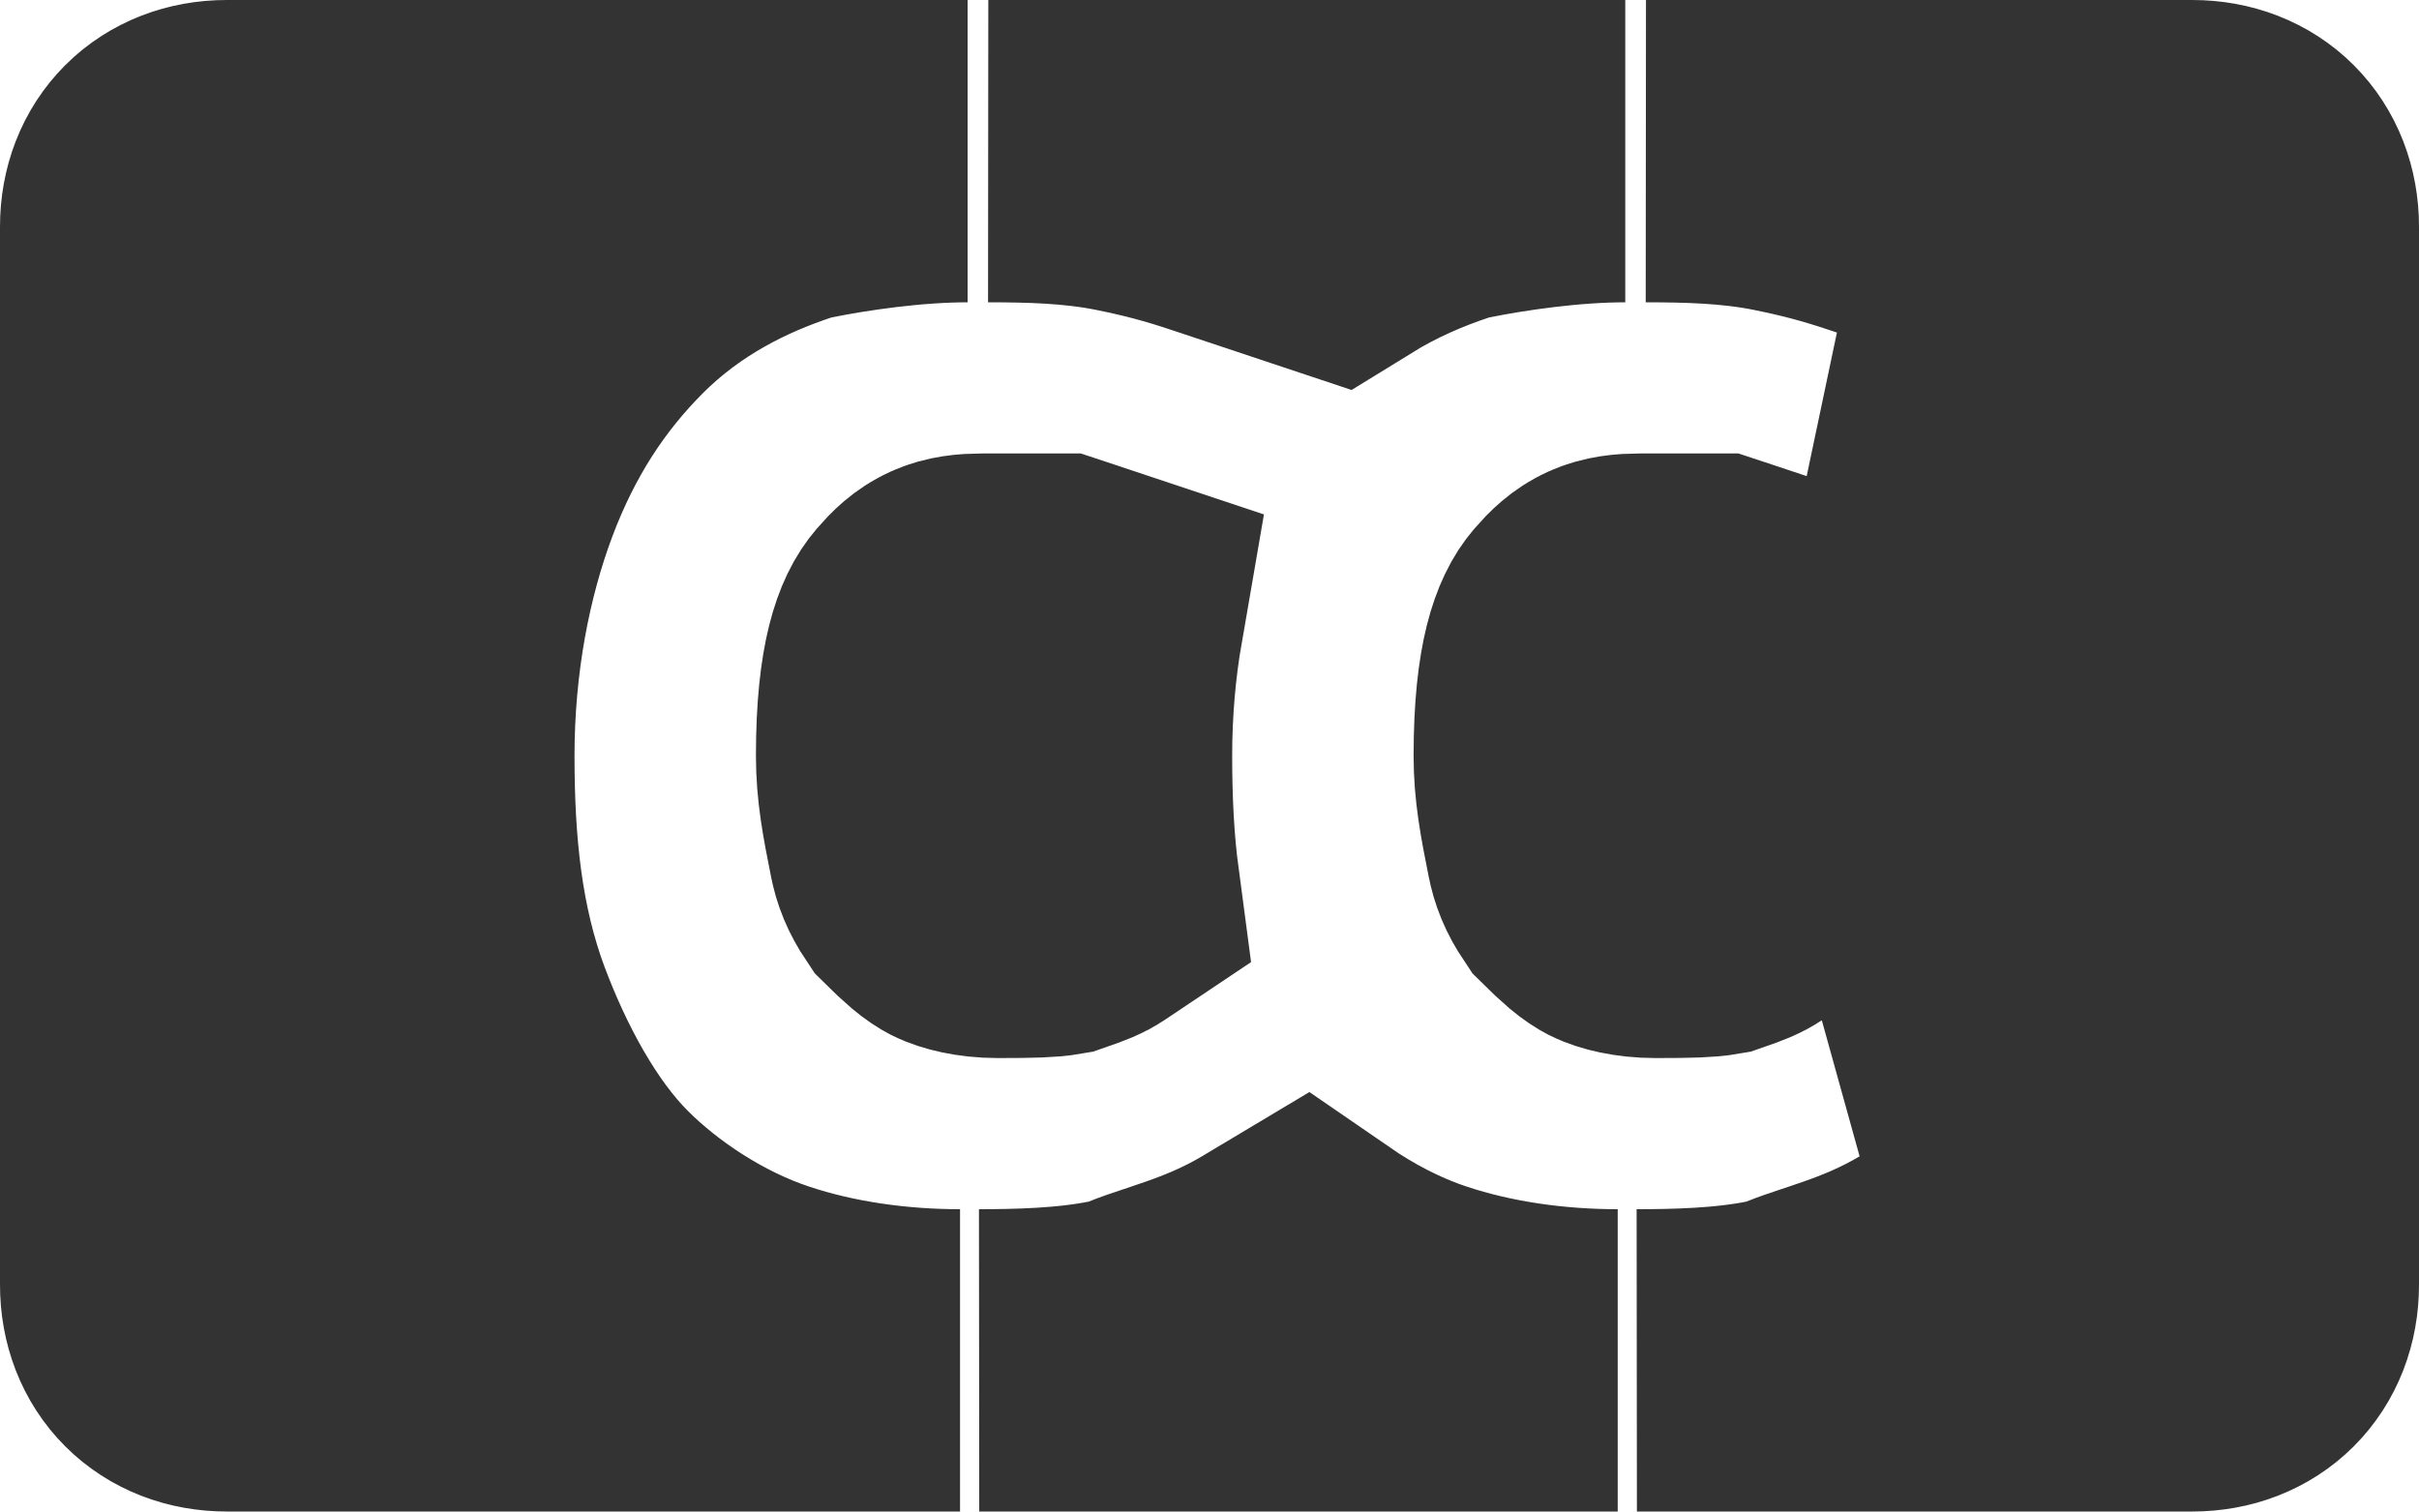
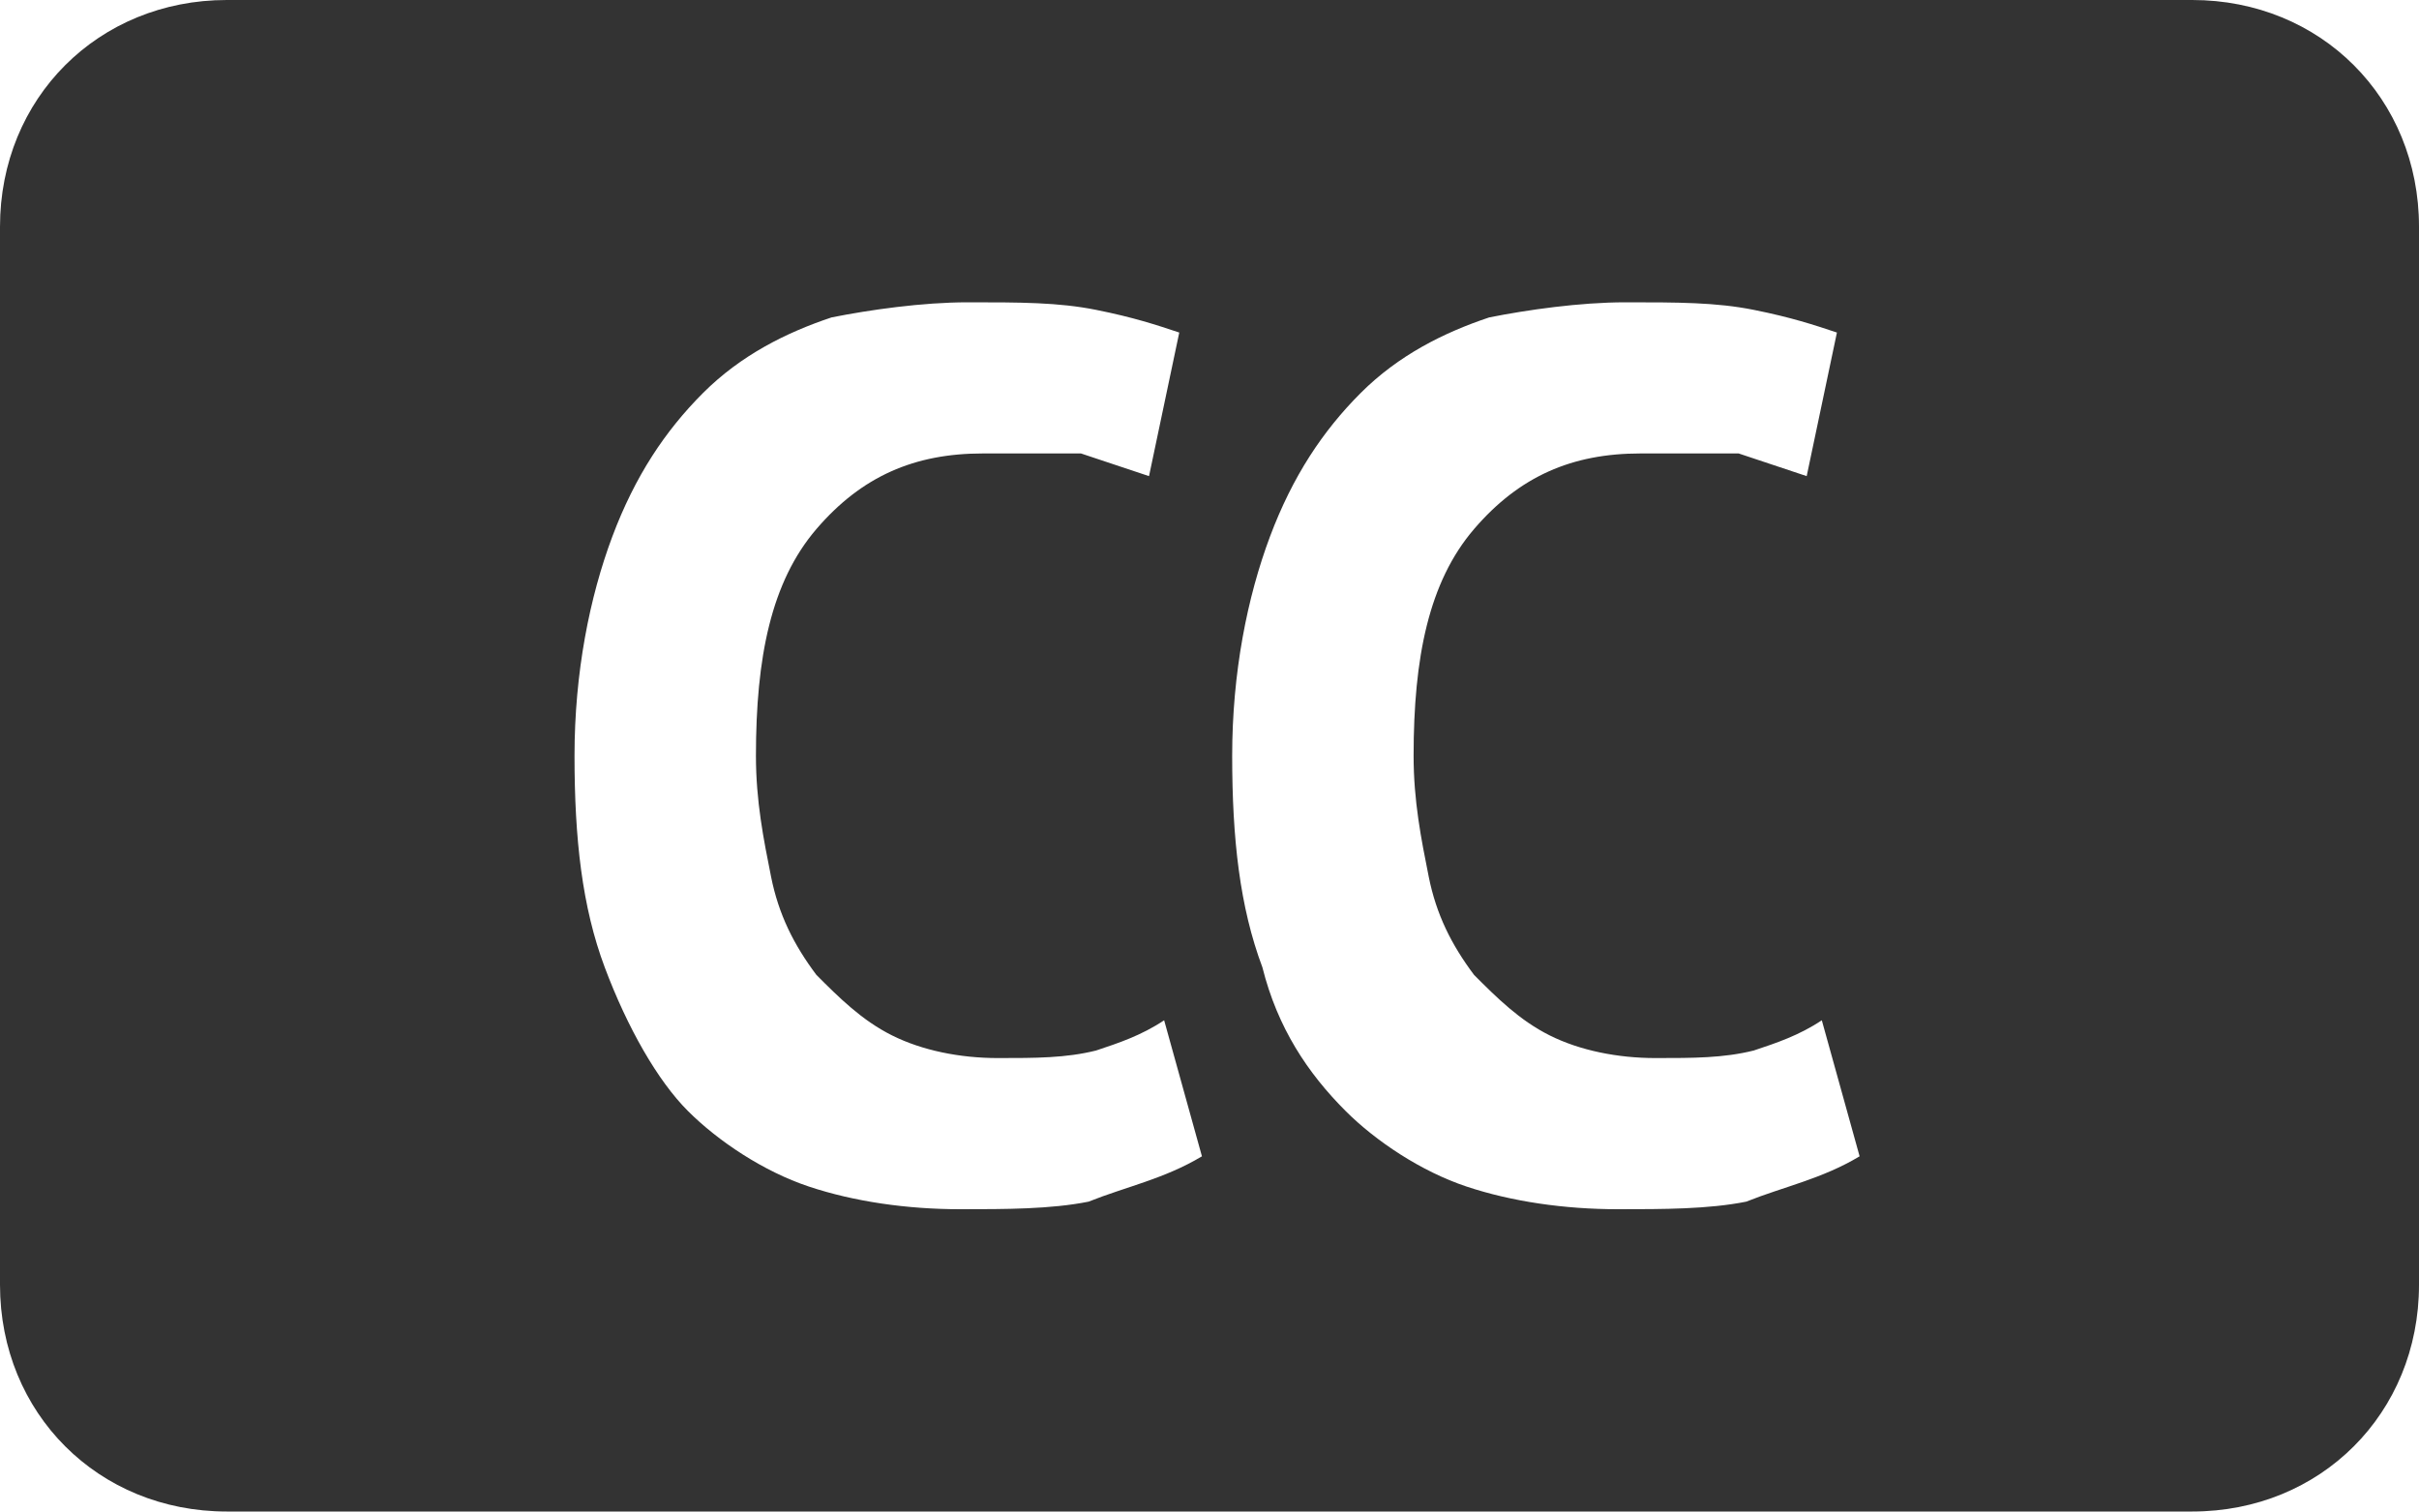
<svg xmlns="http://www.w3.org/2000/svg" width="32" height="20" viewBox="0 0 32 20" fill="none">
-   <path d="M14.792 17.861L14.972 17.825L15.143 17.757C15.261 17.71 15.343 17.683 15.463 17.643C15.55 17.614 15.656 17.579 15.811 17.525C16.114 17.419 16.51 17.266 16.929 17.015L17.245 16.826C17.702 17.141 18.223 17.416 18.767 17.597C19.605 17.877 20.524 18 21.4 18H12.954C13.479 17.999 14.166 17.986 14.792 17.861ZM22.991 11.836C22.948 11.864 22.898 11.89 22.66 11.972C22.545 11.992 22.371 12 21.9 12C21.64 12 21.46 11.944 21.394 11.911C21.375 11.901 21.333 11.877 21.254 11.811C21.189 11.756 21.123 11.693 21.029 11.6C20.928 11.449 20.887 11.338 20.861 11.208C20.759 10.699 20.7 10.378 20.7 10C20.7 8.821 20.901 8.438 21.018 8.302C21.22 8.066 21.355 8 21.7 8H21.703H21.706H21.709H21.712H21.715H21.718H21.721H21.723H21.726H21.729H21.732H21.735H21.738H21.741H21.744H21.747H21.75H21.752H21.755H21.758H21.761H21.764H21.767H21.77H21.773H21.775H21.778H21.781H21.784H21.787H21.79H21.793H21.796H21.798H21.801H21.804H21.807H21.81H21.813H21.815H21.818H21.821H21.824H21.827H21.83H21.832H21.835H21.838H21.841H21.844H21.846H21.849H21.852H21.855H21.858H21.861H21.863H21.866H21.869H21.872H21.875H21.877H21.88H21.883H21.886H21.889H21.891H21.894H21.897H21.9H21.902H21.905H21.908H21.911H21.914H21.916H21.919H21.922H21.925H21.927H21.93H21.933H21.936H21.939H21.941H21.944H21.947H21.95H21.952H21.955H21.958H21.96H21.963H21.966H21.969H21.971H21.974H21.977H21.98H21.982H21.985H21.988H21.99H21.993H21.996H21.999H22.001H22.004H22.007H22.009H22.012H22.015H22.017H22.02H22.023H22.026H22.028H22.031H22.034H22.036H22.039H22.042H22.044H22.047H22.05H22.052H22.055H22.058H22.061H22.063H22.066H22.069H22.071H22.074H22.076H22.079H22.082H22.084H22.087H22.09H22.092H22.095H22.098H22.1H22.103H22.106H22.108H22.111H22.114H22.116H22.119H22.122H22.124H22.127H22.129H22.132H22.135H22.137H22.14H22.142H22.145H22.148H22.15H22.153H22.156H22.158H22.161H22.163H22.166H22.169H22.171H22.174H22.176H22.179H22.182H22.184H22.187H22.189H22.192H22.195H22.197H22.2H22.202H22.205H22.207H22.21H22.213H22.215H22.218H22.22H22.223H22.226H22.228H22.231H22.233H22.236H22.238H22.241H22.244H22.246H22.249H22.251H22.254H22.256H22.259H22.262H22.264H22.267H22.269H22.272H22.274H22.277H22.279H22.282H22.284H22.287H22.29H22.292H22.294H22.297H22.3H22.302H22.305H22.307H22.31H22.312H22.315H22.317H22.32H22.322H22.325H22.327H22.33H22.332H22.335H22.337H22.34H22.343H22.345H22.348H22.35H22.352H22.355H22.358H22.36H22.363H22.365H22.367H22.37H22.372H22.375H22.378H22.38H22.383H22.385H22.387H22.39H22.392H22.395H22.398H22.4H22.402H22.405H22.407H22.41H22.412H22.415H22.417H22.42H22.422H22.425H22.427H22.43H22.432H22.435H22.437H22.44H22.442H22.445H22.447H22.449H22.452H22.454H22.457H22.459H22.462H22.464H22.467H22.469H22.471H22.474H22.476H22.479H22.481H22.484H22.486H22.489H22.491H22.494H22.496H22.498H22.501H22.503H22.506H22.508H22.511H22.513H22.516H22.518H22.52H22.523H22.525H22.528H22.53H22.533H22.535H22.537H22.54H22.542H22.545H22.547H22.55H22.552H22.554H22.557H22.559H22.562H22.564H22.567H22.569H22.571H22.574H22.576H22.579H22.581H22.583H22.586H22.588H22.591H22.593H22.596H22.598H22.6H22.603H22.605H22.608H22.61H22.612H22.615H22.617H22.619H22.622H22.624H22.627H22.629H22.631H22.634H22.636H22.639H22.641H22.643H22.646H22.648H22.651H22.653H22.655H22.658H22.66H22.663H22.665H22.667H22.67H22.672H22.675H22.675L22.817 8.047L23.267 8.197L25.395 8.907L25.857 6.712L26.257 4.812L26.625 3.067L24.933 2.503L24.931 2.502C24.607 2.394 24.214 2.263 23.592 2.139C22.962 2.013 22.348 2.001 21.774 2H29C29.595 2 30 2.405 30 3V17C30 17.595 29.595 18 29 18H21.654C22.179 17.999 22.866 17.986 23.492 17.861L23.672 17.825L23.843 17.757C23.961 17.71 24.043 17.683 24.163 17.643C24.25 17.614 24.356 17.579 24.511 17.525C24.814 17.419 25.21 17.266 25.629 17.015L26.934 16.232L26.527 14.765L26.027 12.965L25.288 10.304L22.991 11.836ZM17.625 2.967L16.233 2.503L16.231 2.502C15.907 2.394 15.514 2.263 14.892 2.139C14.262 2.013 13.648 2.001 13.074 2H21.5C20.719 2 19.877 2.125 19.308 2.239L19.186 2.263L19.067 2.303C18.612 2.454 18.116 2.664 17.625 2.967ZM14.291 11.836C14.248 11.864 14.198 11.89 13.96 11.972C13.845 11.992 13.671 12 13.2 12C12.94 12 12.76 11.944 12.694 11.911C12.675 11.901 12.633 11.877 12.554 11.811C12.489 11.756 12.423 11.693 12.329 11.6C12.228 11.449 12.187 11.338 12.161 11.208C12.059 10.699 12 10.378 12 10C12 8.821 12.201 8.438 12.319 8.302C12.52 8.066 12.655 8 13 8H13.003H13.006H13.009H13.012H13.015H13.018H13.021H13.023H13.026H13.029H13.032H13.035H13.038H13.041H13.044H13.047H13.05H13.052H13.055H13.058H13.061H13.064H13.067H13.07H13.072H13.075H13.078H13.081H13.084H13.087H13.09H13.093H13.095H13.098H13.101H13.104H13.107H13.11H13.113H13.115H13.118H13.121H13.124H13.127H13.13H13.132H13.135H13.138H13.141H13.144H13.146H13.149H13.152H13.155H13.158H13.161H13.163H13.166H13.169H13.172H13.175H13.177H13.18H13.183H13.186H13.189H13.191H13.194H13.197H13.2H13.203H13.205H13.208H13.211H13.214H13.216H13.219H13.222H13.225H13.227H13.23H13.233H13.236H13.239H13.241H13.244H13.247H13.249H13.252H13.255H13.258H13.26H13.263H13.266H13.269H13.271H13.274H13.277H13.28H13.282H13.285H13.288H13.29H13.293H13.296H13.299H13.301H13.304H13.307H13.309H13.312H13.315H13.318H13.32H13.323H13.326H13.328H13.331H13.334H13.336H13.339H13.342H13.344H13.347H13.35H13.352H13.355H13.358H13.361H13.363H13.366H13.368H13.371H13.374H13.377H13.379H13.382H13.384H13.387H13.39H13.392H13.395H13.398H13.4H13.403H13.406H13.408H13.411H13.414H13.416H13.419H13.421H13.424H13.427H13.429H13.432H13.435H13.437H13.44H13.443H13.445H13.448H13.45H13.453H13.456H13.458H13.461H13.463H13.466H13.469H13.471H13.474H13.476H13.479H13.482H13.484H13.487H13.489H13.492H13.495H13.497H13.5H13.502H13.505H13.508H13.51H13.513H13.515H13.518H13.52H13.523H13.526H13.528H13.531H13.533H13.536H13.538H13.541H13.544H13.546H13.549H13.551H13.554H13.556H13.559H13.562H13.564H13.567H13.569H13.572H13.574H13.577H13.579H13.582H13.584H13.587H13.589H13.592H13.595H13.597H13.6H13.602H13.605H13.607H13.61H13.612H13.615H13.617H13.62H13.622H13.625H13.627H13.63H13.632H13.635H13.637H13.64H13.643H13.645H13.648H13.65H13.652H13.655H13.658H13.66H13.662H13.665H13.668H13.67H13.672H13.675H13.678H13.68H13.682H13.685H13.688H13.69H13.693H13.695H13.697H13.7H13.702H13.705H13.707H13.71H13.712H13.715H13.717H13.72H13.722H13.725H13.727H13.73H13.732H13.735H13.737H13.739H13.742H13.745H13.747H13.749H13.752H13.754H13.757H13.759H13.762H13.764H13.767H13.769H13.771H13.774H13.776H13.779H13.781H13.784H13.786H13.789H13.791H13.794H13.796H13.799H13.801H13.803H13.806H13.808H13.811H13.813H13.816H13.818H13.82H13.823H13.825H13.828H13.83H13.833H13.835H13.837H13.84H13.842H13.845H13.847H13.85H13.852H13.854H13.857H13.859H13.862H13.864H13.867H13.869H13.871H13.874H13.876H13.879H13.881H13.883H13.886H13.888H13.891H13.893H13.896H13.898H13.9H13.903H13.905H13.908H13.91H13.912H13.915H13.917H13.919H13.922H13.924H13.927H13.929H13.931H13.934H13.936H13.939H13.941H13.944H13.946H13.948H13.951H13.953H13.956H13.958H13.96H13.963H13.965H13.967H13.97H13.972H13.975H13.975L14.117 8.047L14.456 8.16C14.355 8.743 14.3 9.36 14.3 10C14.3 10.595 14.326 11.183 14.403 11.761L14.291 11.836ZM3 2H12.8C12.019 2 11.177 2.125 10.608 2.239L10.486 2.263L10.367 2.303C9.583 2.564 8.675 2.997 7.886 3.786C7.179 4.493 6.625 5.338 6.227 6.398C5.841 7.427 5.6 8.665 5.6 10C5.6 11.203 5.706 12.378 6.127 13.502C6.476 14.431 7 15.429 7.686 16.114C8.279 16.708 9.14 17.288 10.068 17.597C10.905 17.877 11.824 18 12.7 18H3C2.405 18 2 17.595 2 17V3C2 2.405 2.405 2 3 2Z" fill="#333333" stroke="#333333" stroke-width="4" />
+   <path d="M29 0H3C1.3 0 0 1.3 0 3V17C0 18.7 1.3 20 3 20H29C30.7 20 32 18.7 32 17V3C32 1.3 30.7 0 29 0ZM14.4 15.9C13.9 16 13.3 16 12.7 16C12 16 11.3 15.9 10.7 15.7C10.1 15.5 9.5 15.1 9.1 14.7C8.7 14.3 8.3 13.6 8 12.8C7.7 12 7.6 11.1 7.6 10C7.6 8.9 7.8 7.9 8.1 7.1C8.4 6.3 8.8 5.7 9.3 5.2C9.8 4.7 10.4 4.4 11 4.2C11.5 4.1 12.2 4 12.8 4C13.5 4 14 4 14.5 4.1C15 4.2 15.3 4.3 15.6 4.4L15.2 6.3C14.9 6.2 14.6 6.1 14.3 6C13.9 6 13.5 6 13 6C12.1 6 11.4 6.3 10.8 7C10.2 7.7 10 8.7 10 10C10 10.6 10.1 11.1 10.2 11.6C10.3 12.1 10.5 12.5 10.8 12.9C11.1 13.2 11.4 13.5 11.8 13.7C12.2 13.9 12.7 14 13.2 14C13.7 14 14.1 14 14.5 13.9C14.8 13.8 15.1 13.7 15.4 13.5L15.9 15.3C15.4 15.6 14.9 15.7 14.4 15.9ZM23.1 15.9C22.6 16 22 16 21.4 16C20.7 16 20 15.9 19.4 15.7C18.8 15.5 18.2 15.1 17.8 14.7C17.3 14.2 16.9 13.6 16.7 12.8C16.4 12 16.3 11.1 16.3 10C16.3 8.9 16.5 7.9 16.8 7.1C17.1 6.3 17.5 5.7 18 5.2C18.5 4.7 19.1 4.4 19.7 4.2C20.2 4.1 20.9 4 21.5 4C22.2 4 22.7 4 23.2 4.1C23.7 4.2 24 4.3 24.3 4.4L23.9 6.3C23.6 6.2 23.3 6.1 23 6C22.6 6 22.2 6 21.7 6C20.8 6 20.1 6.3 19.5 7C18.9 7.7 18.7 8.7 18.7 10C18.7 10.6 18.8 11.1 18.9 11.6C19 12.1 19.2 12.5 19.5 12.9C19.8 13.2 20.1 13.5 20.5 13.7C20.9 13.9 21.4 14 21.9 14C22.4 14 22.8 14 23.2 13.9C23.5 13.8 23.8 13.7 24.1 13.5L24.6 15.3C24.1 15.6 23.6 15.7 23.1 15.9Z" fill="#333333" />
</svg>
